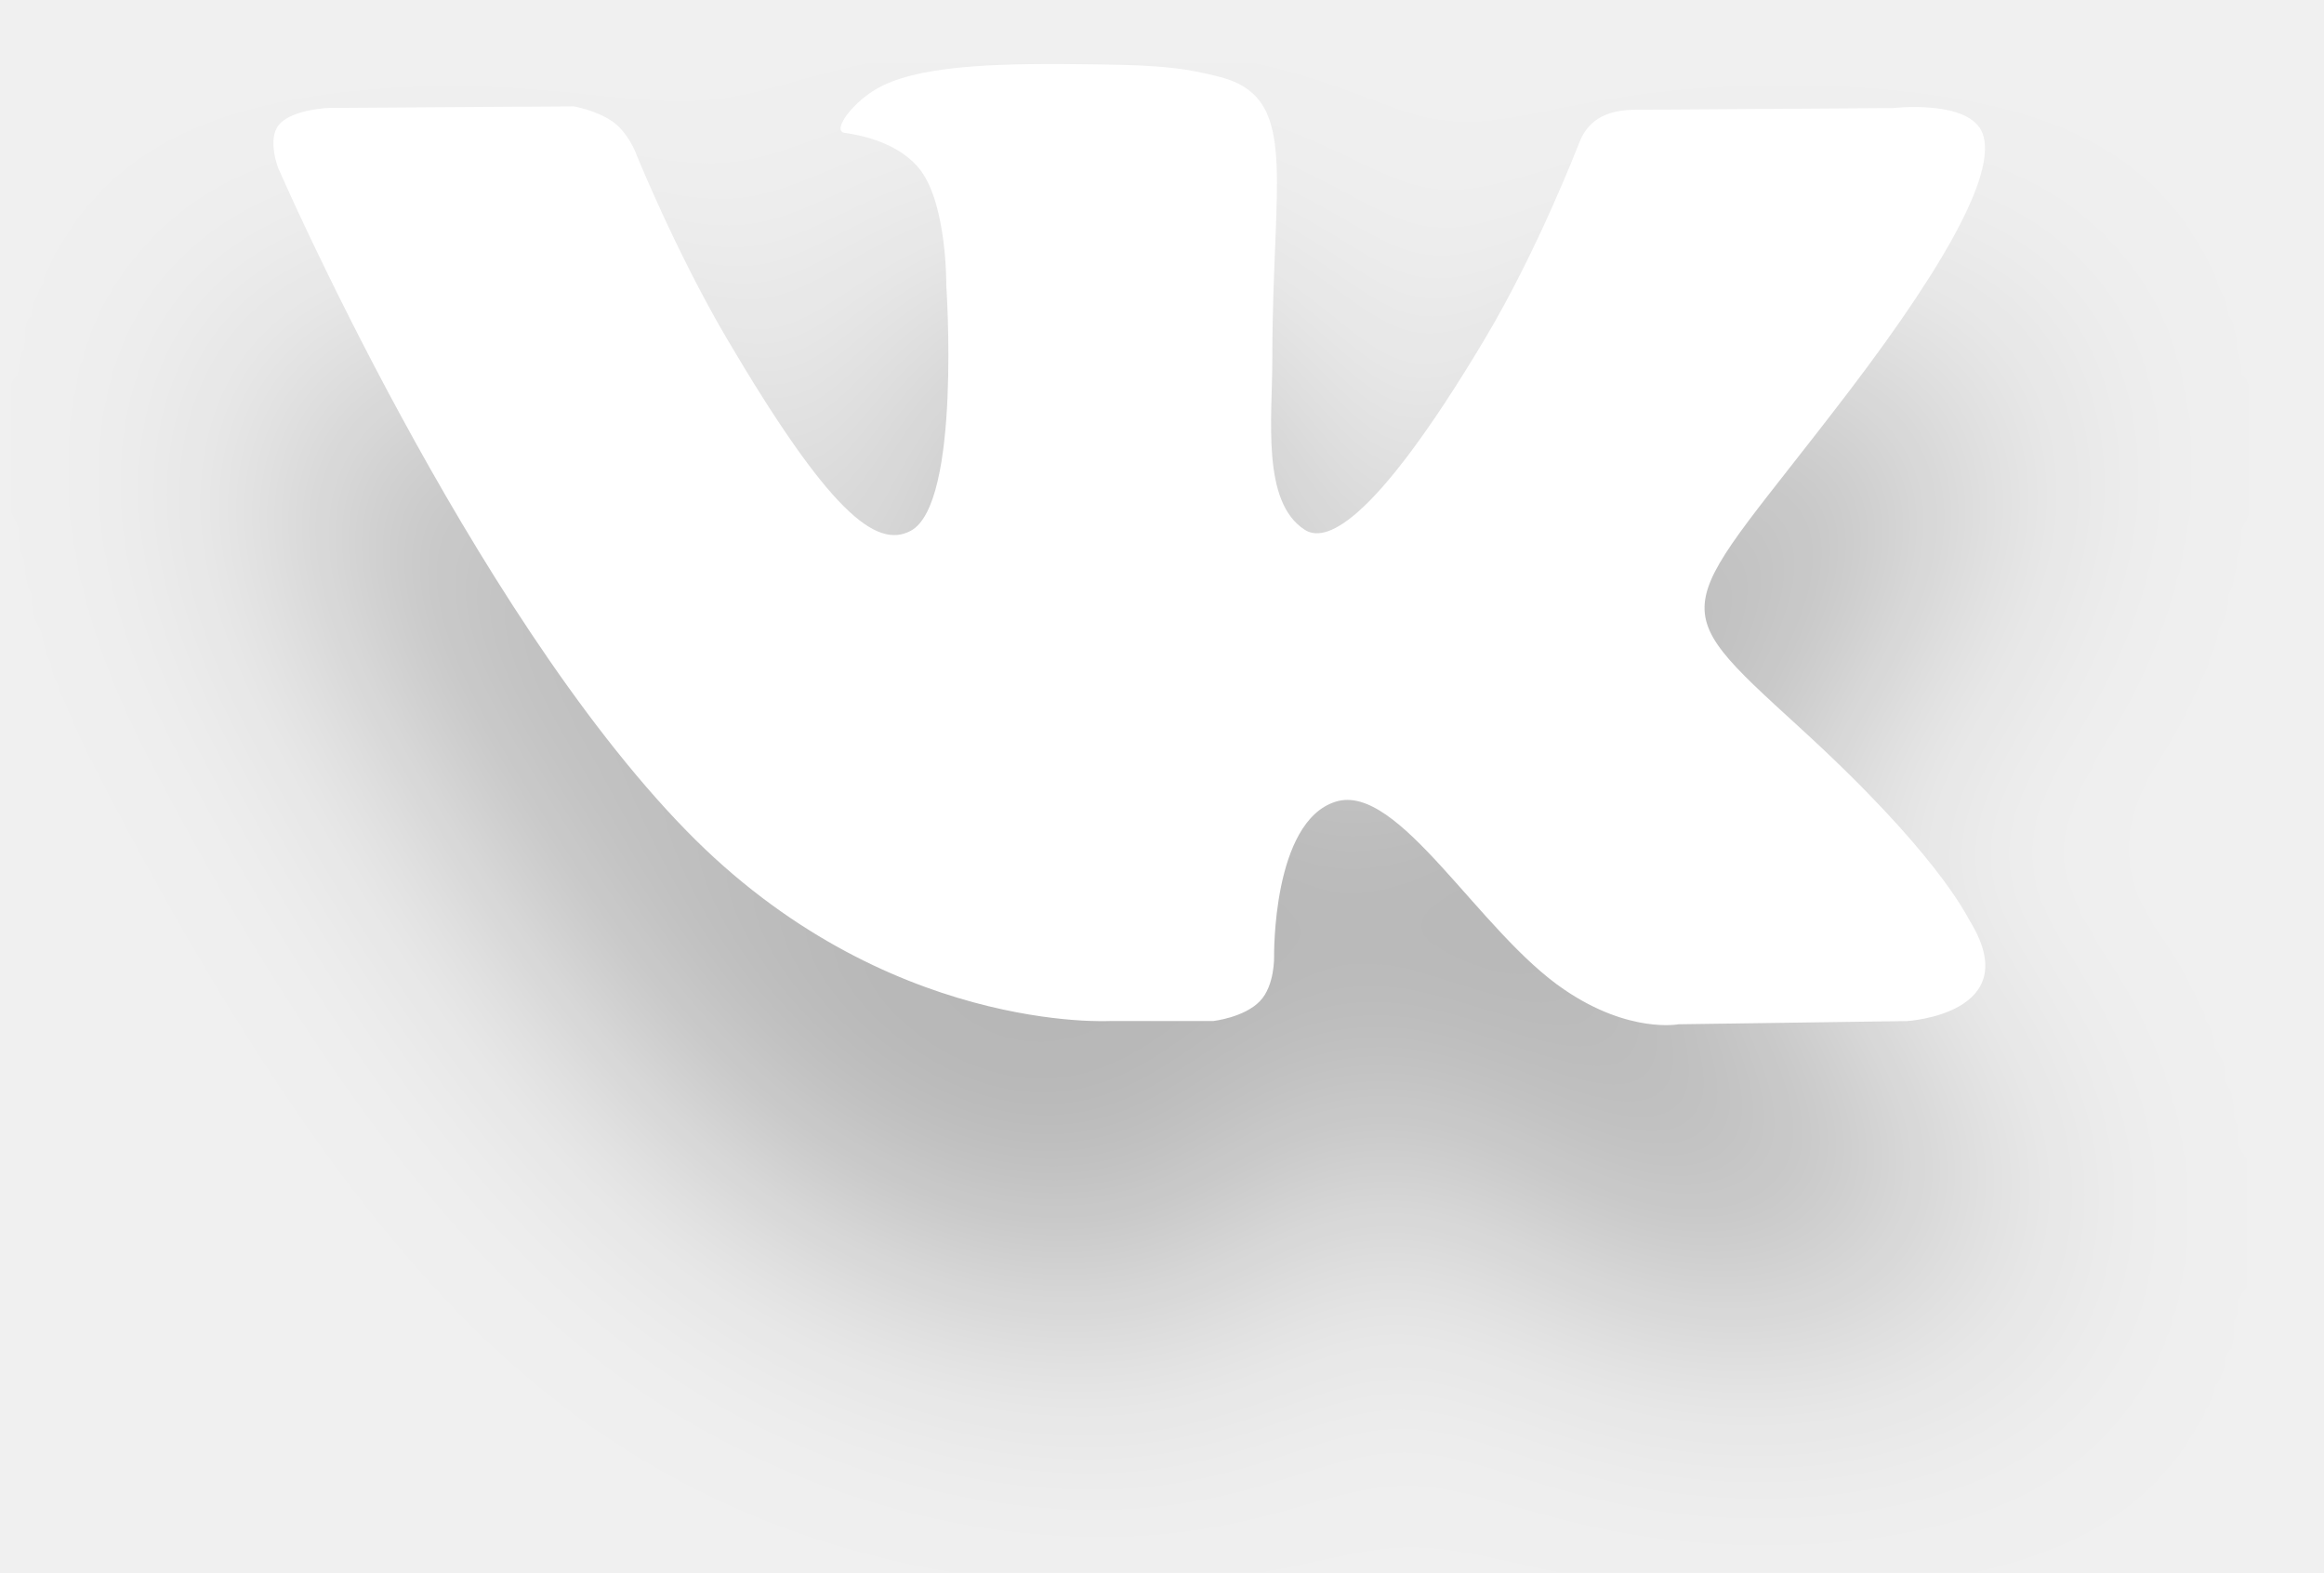
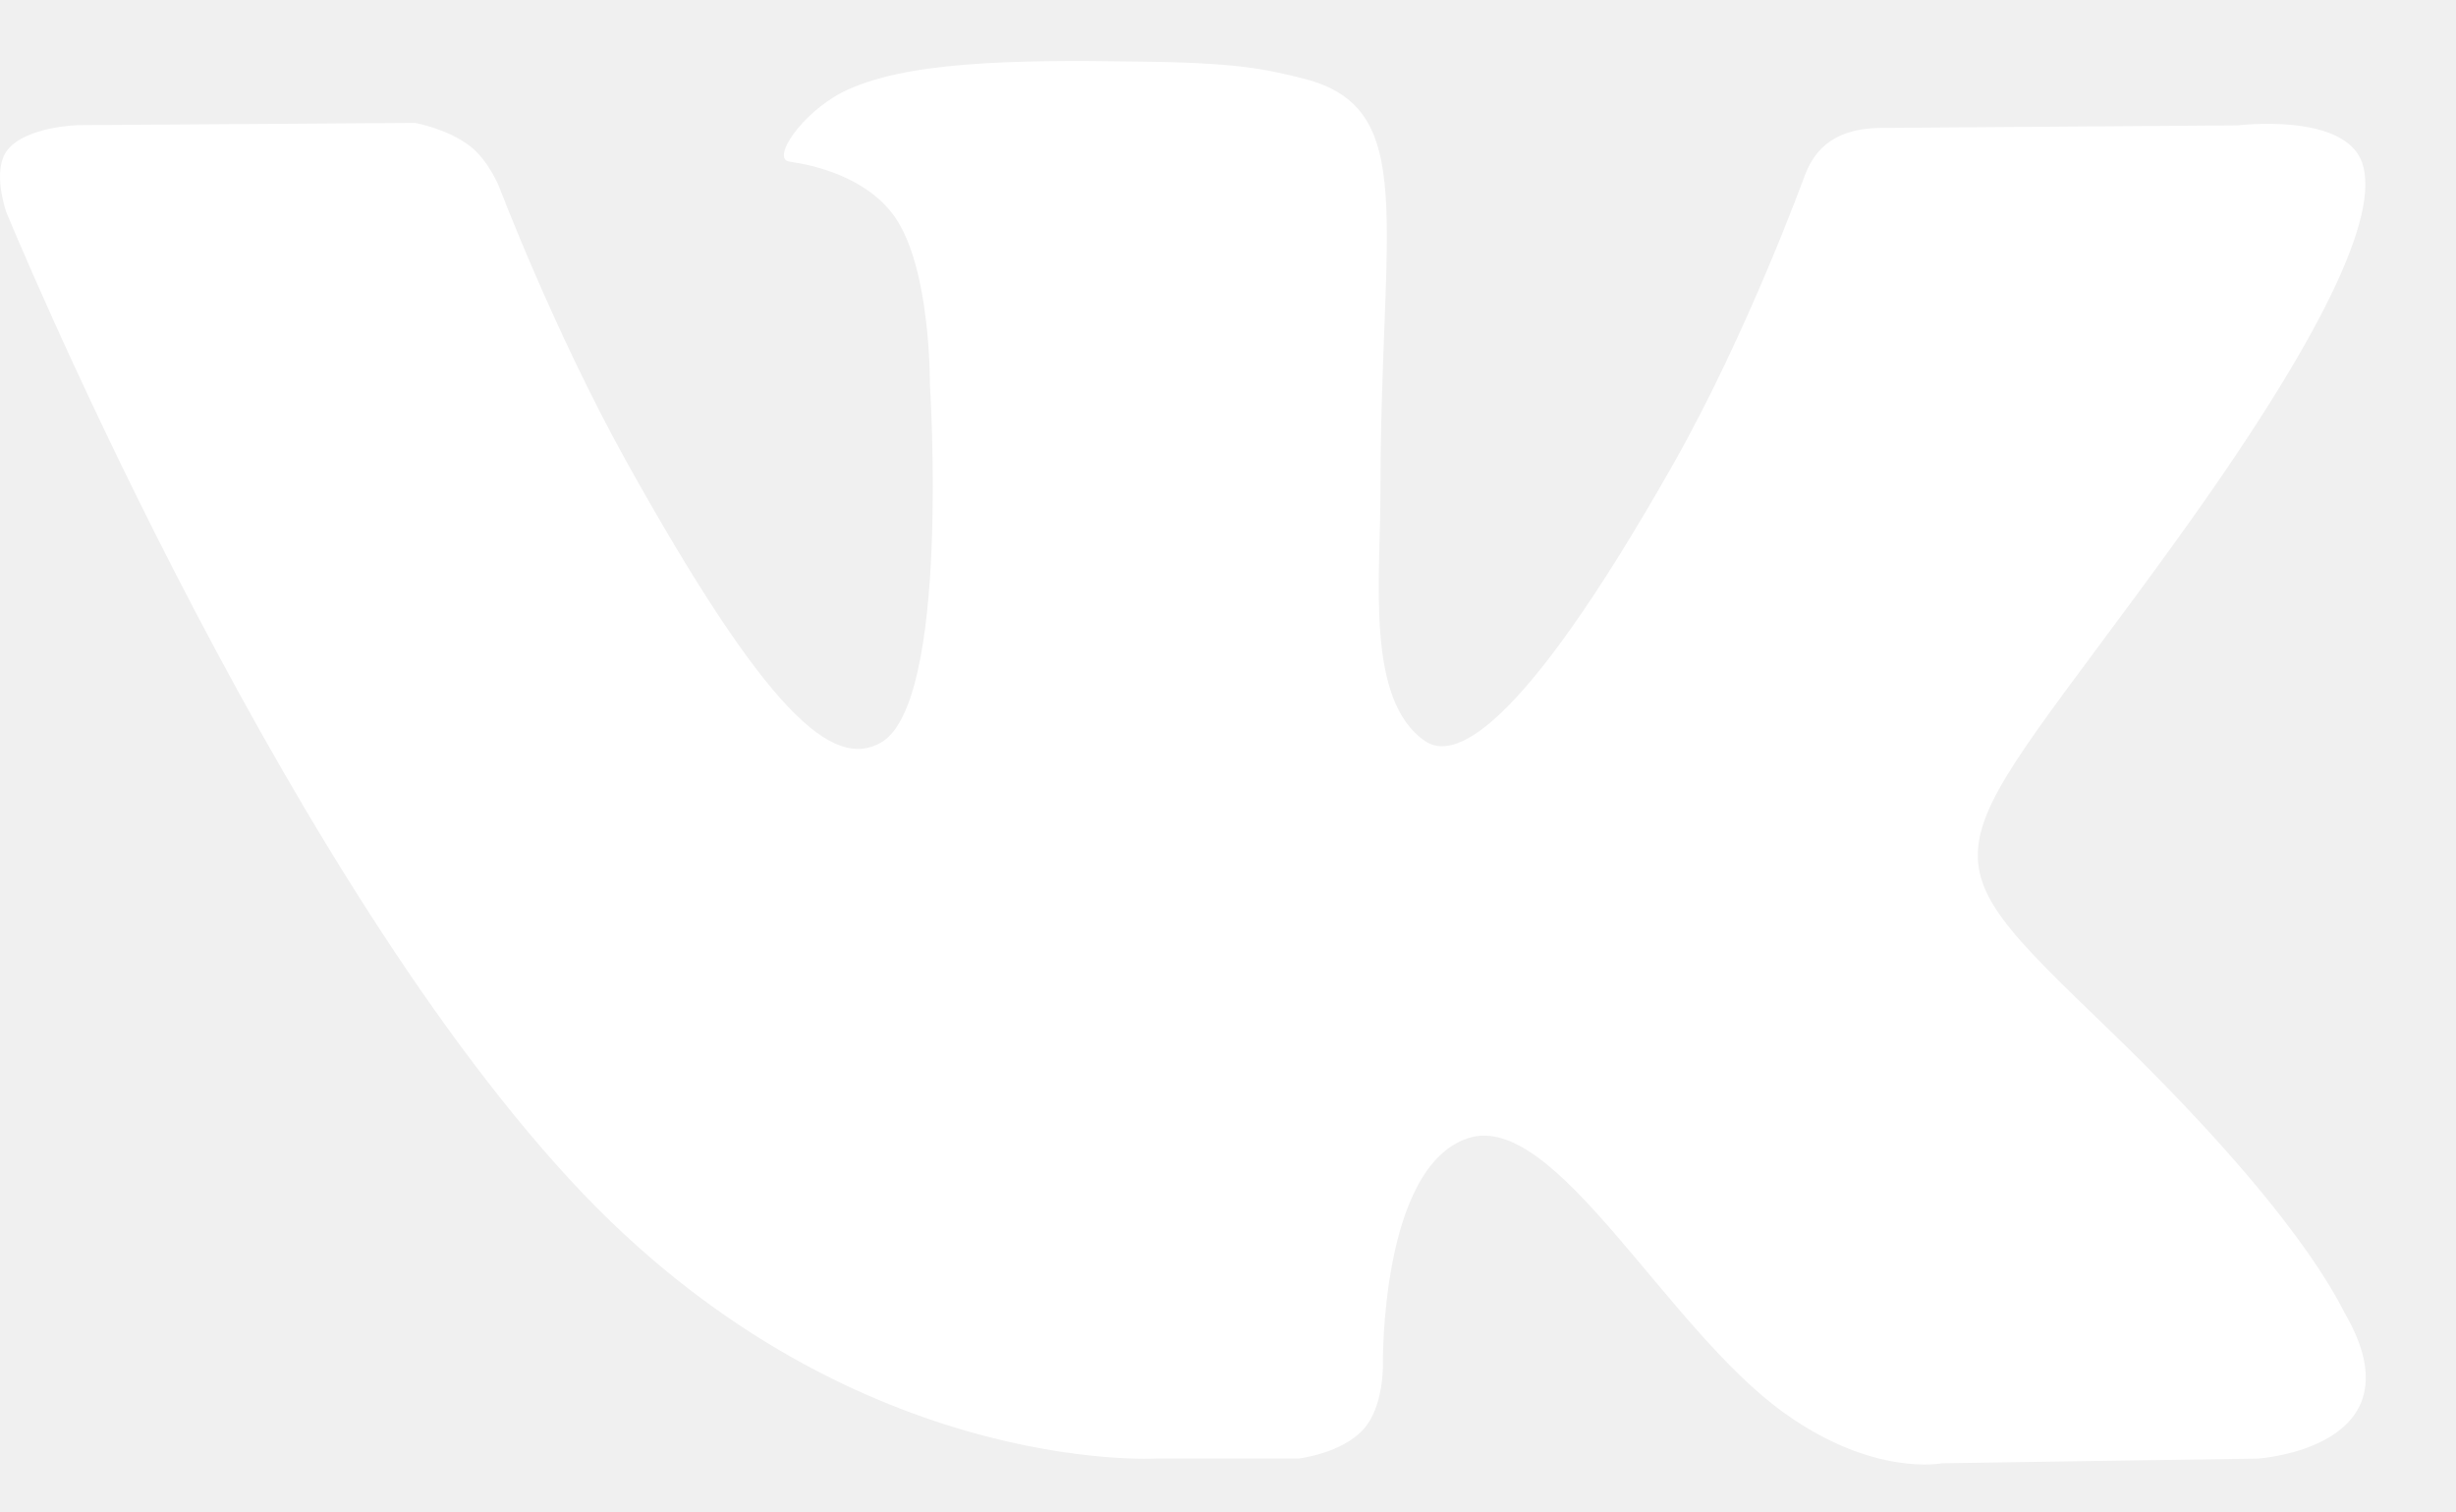
- <svg xmlns="http://www.w3.org/2000/svg" width="34" height="23" viewBox="0 0 34 23" fill="none">
-   <g filter="url(#filter0_d)">
-     <path d="M19.54 11.728C20.461 11.438 21.64 13.641 22.894 14.483C23.836 15.122 24.557 14.984 24.557 14.984L27.902 14.937C27.902 14.937 29.649 14.832 28.823 13.48C28.755 13.368 28.339 12.478 26.334 10.647C24.238 8.732 24.522 9.042 27.046 5.731C28.584 3.712 29.199 2.48 29.006 1.955C28.821 1.449 27.692 1.581 27.692 1.581L23.924 1.606C23.557 1.607 23.246 1.717 23.104 2.089C23.101 2.092 22.506 3.651 21.713 4.975C20.036 7.777 19.367 7.927 19.09 7.751C18.453 7.345 18.614 6.123 18.614 5.254C18.614 2.538 19.03 1.405 17.799 1.113C17.388 1.015 17.088 0.952 16.039 0.942C14.698 0.922 13.56 0.942 12.915 1.251C12.487 1.46 12.158 1.918 12.358 1.944C12.608 1.977 13.169 2.094 13.47 2.494C13.856 3.011 13.844 4.171 13.844 4.171C13.844 4.171 14.065 7.369 13.324 7.765C12.816 8.037 12.121 7.482 10.625 4.938C9.862 3.637 9.285 2.198 9.285 2.198C9.285 2.198 9.173 1.931 8.971 1.785C8.73 1.612 8.393 1.556 8.393 1.556L4.817 1.579C4.817 1.579 4.279 1.594 4.082 1.824C3.907 2.029 4.067 2.451 4.067 2.451C4.067 2.451 6.869 8.902 10.041 12.151C12.949 15.134 16.254 14.936 16.254 14.936H17.751C17.751 14.936 18.203 14.886 18.434 14.644C18.65 14.419 18.64 13.996 18.64 13.996C18.64 13.996 18.61 12.019 19.54 11.728Z" fill="white" />
-   </g>
-   <defs>
-     <filter id="filter0_d" x="3.05176e-05" y="0.937" width="33.045" height="22.06" filterUnits="userSpaceOnUse" color-interpolation-filters="sRGB">
-       <feFlood flood-opacity="0" result="BackgroundImageFix" />
-       <feColorMatrix in="SourceAlpha" type="matrix" values="0 0 0 0 0 0 0 0 0 0 0 0 0 0 0 0 0 0 127 0" />
-       <feOffset dy="4" />
-       <feGaussianBlur stdDeviation="2" />
-       <feColorMatrix type="matrix" values="0 0 0 0 0 0 0 0 0 0 0 0 0 0 0 0 0 0 0.25 0" />
-       <feBlend mode="normal" in2="BackgroundImageFix" result="effect1_dropShadow" />
-       <feBlend mode="normal" in="SourceGraphic" in2="effect1_dropShadow" result="shape" />
-     </filter>
-   </defs>
+ <svg xmlns="http://www.w3.org/2000/svg" width="26" height="16" viewBox="0 0 26 16" fill="none">
+   <path d="M15.54 12.049C16.461 11.743 17.64 14.07 18.894 14.961C19.836 15.635 20.557 15.49 20.557 15.49L23.902 15.44C23.902 15.44 25.649 15.329 24.823 13.901C24.755 13.782 24.339 12.842 22.334 10.907C20.238 8.883 20.522 9.211 23.046 5.712C24.584 3.579 25.199 2.277 25.006 1.722C24.821 1.188 23.692 1.327 23.692 1.327L19.924 1.354C19.557 1.355 19.246 1.471 19.104 1.864C19.101 1.868 18.506 3.514 17.713 4.914C16.036 7.875 15.367 8.032 15.09 7.847C14.453 7.418 14.614 6.126 14.614 5.208C14.614 2.338 15.03 1.142 13.799 0.832C13.388 0.729 13.088 0.662 12.039 0.652C10.698 0.631 9.56 0.652 8.915 0.978C8.487 1.199 8.158 1.683 8.358 1.711C8.608 1.746 9.169 1.87 9.47 2.292C9.856 2.839 9.844 4.064 9.844 4.064C9.844 4.064 10.065 7.443 9.324 7.862C8.816 8.149 8.121 7.563 6.625 4.874C5.862 3.499 5.285 1.98 5.285 1.98C5.285 1.98 5.173 1.697 4.971 1.543C4.73 1.36 4.393 1.301 4.393 1.301L0.817 1.325C0.817 1.325 0.279 1.341 0.082 1.584C-0.093 1.8 0.067 2.246 0.067 2.246C0.067 2.246 2.869 9.063 6.041 12.496C8.949 15.648 12.254 15.439 12.254 15.439H13.751C13.751 15.439 14.203 15.386 14.434 15.13C14.65 14.892 14.64 14.446 14.64 14.446C14.64 14.446 14.61 12.356 15.54 12.049Z" fill="white" />
</svg>
